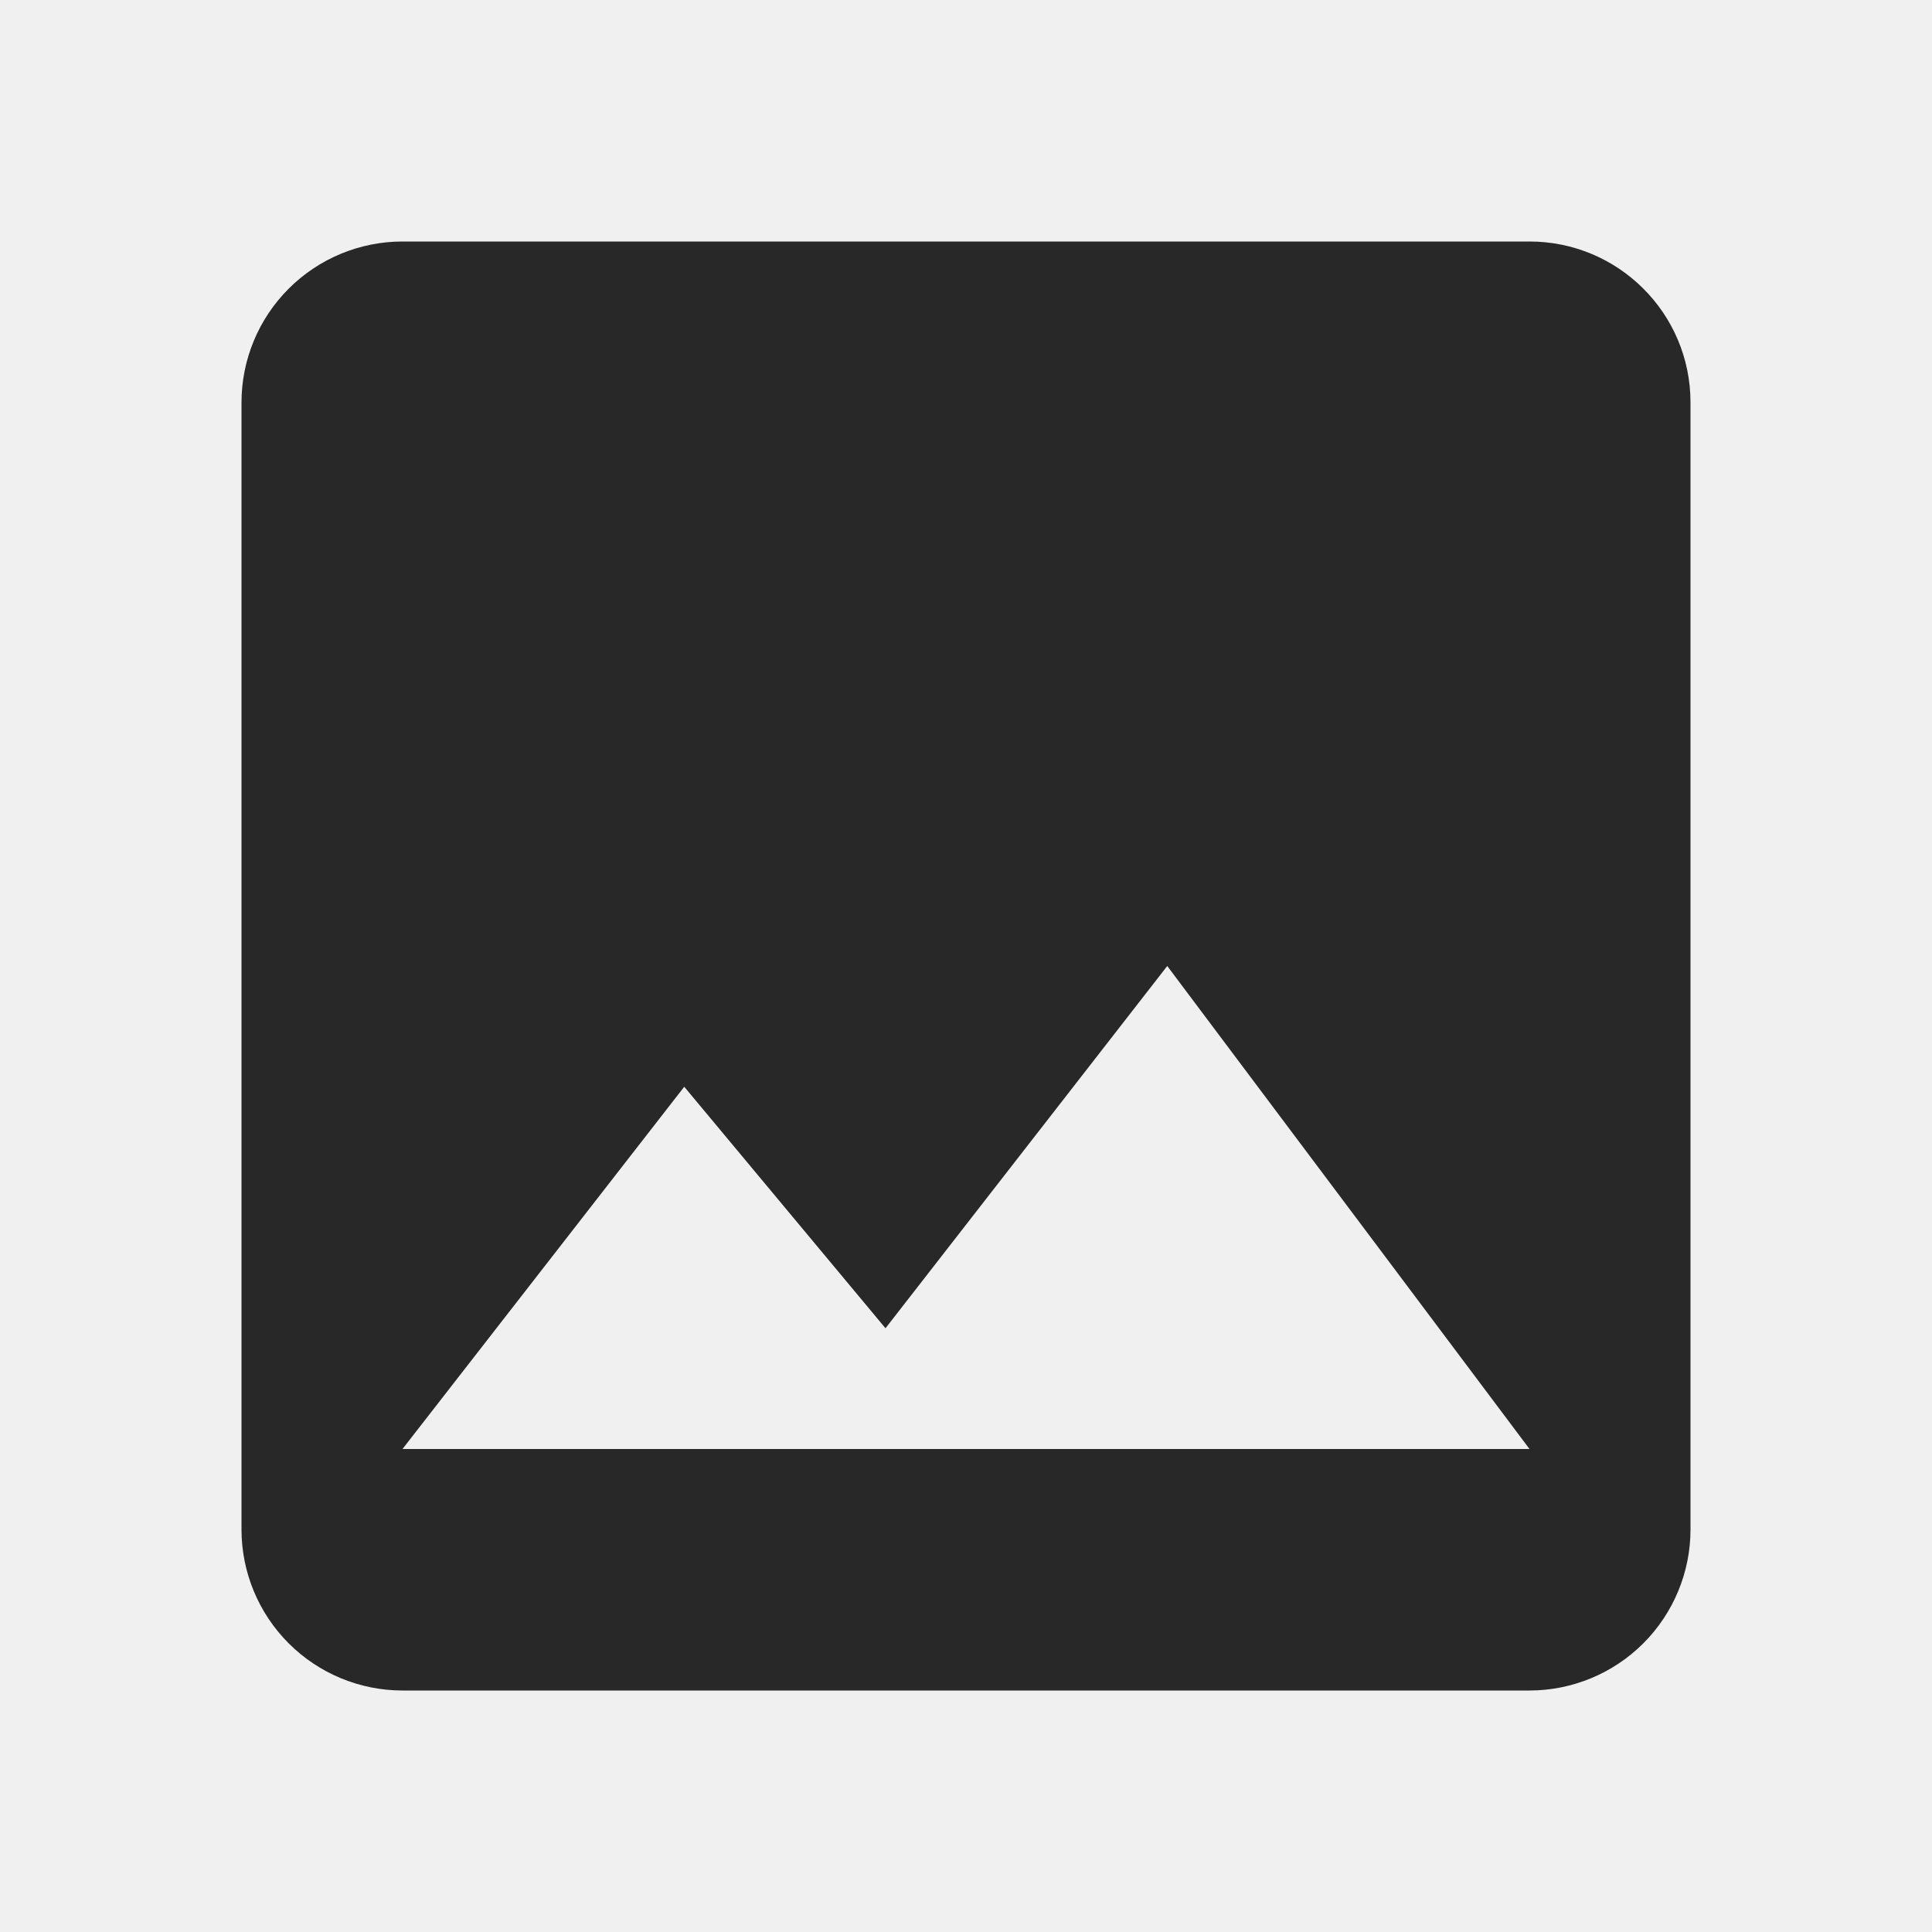
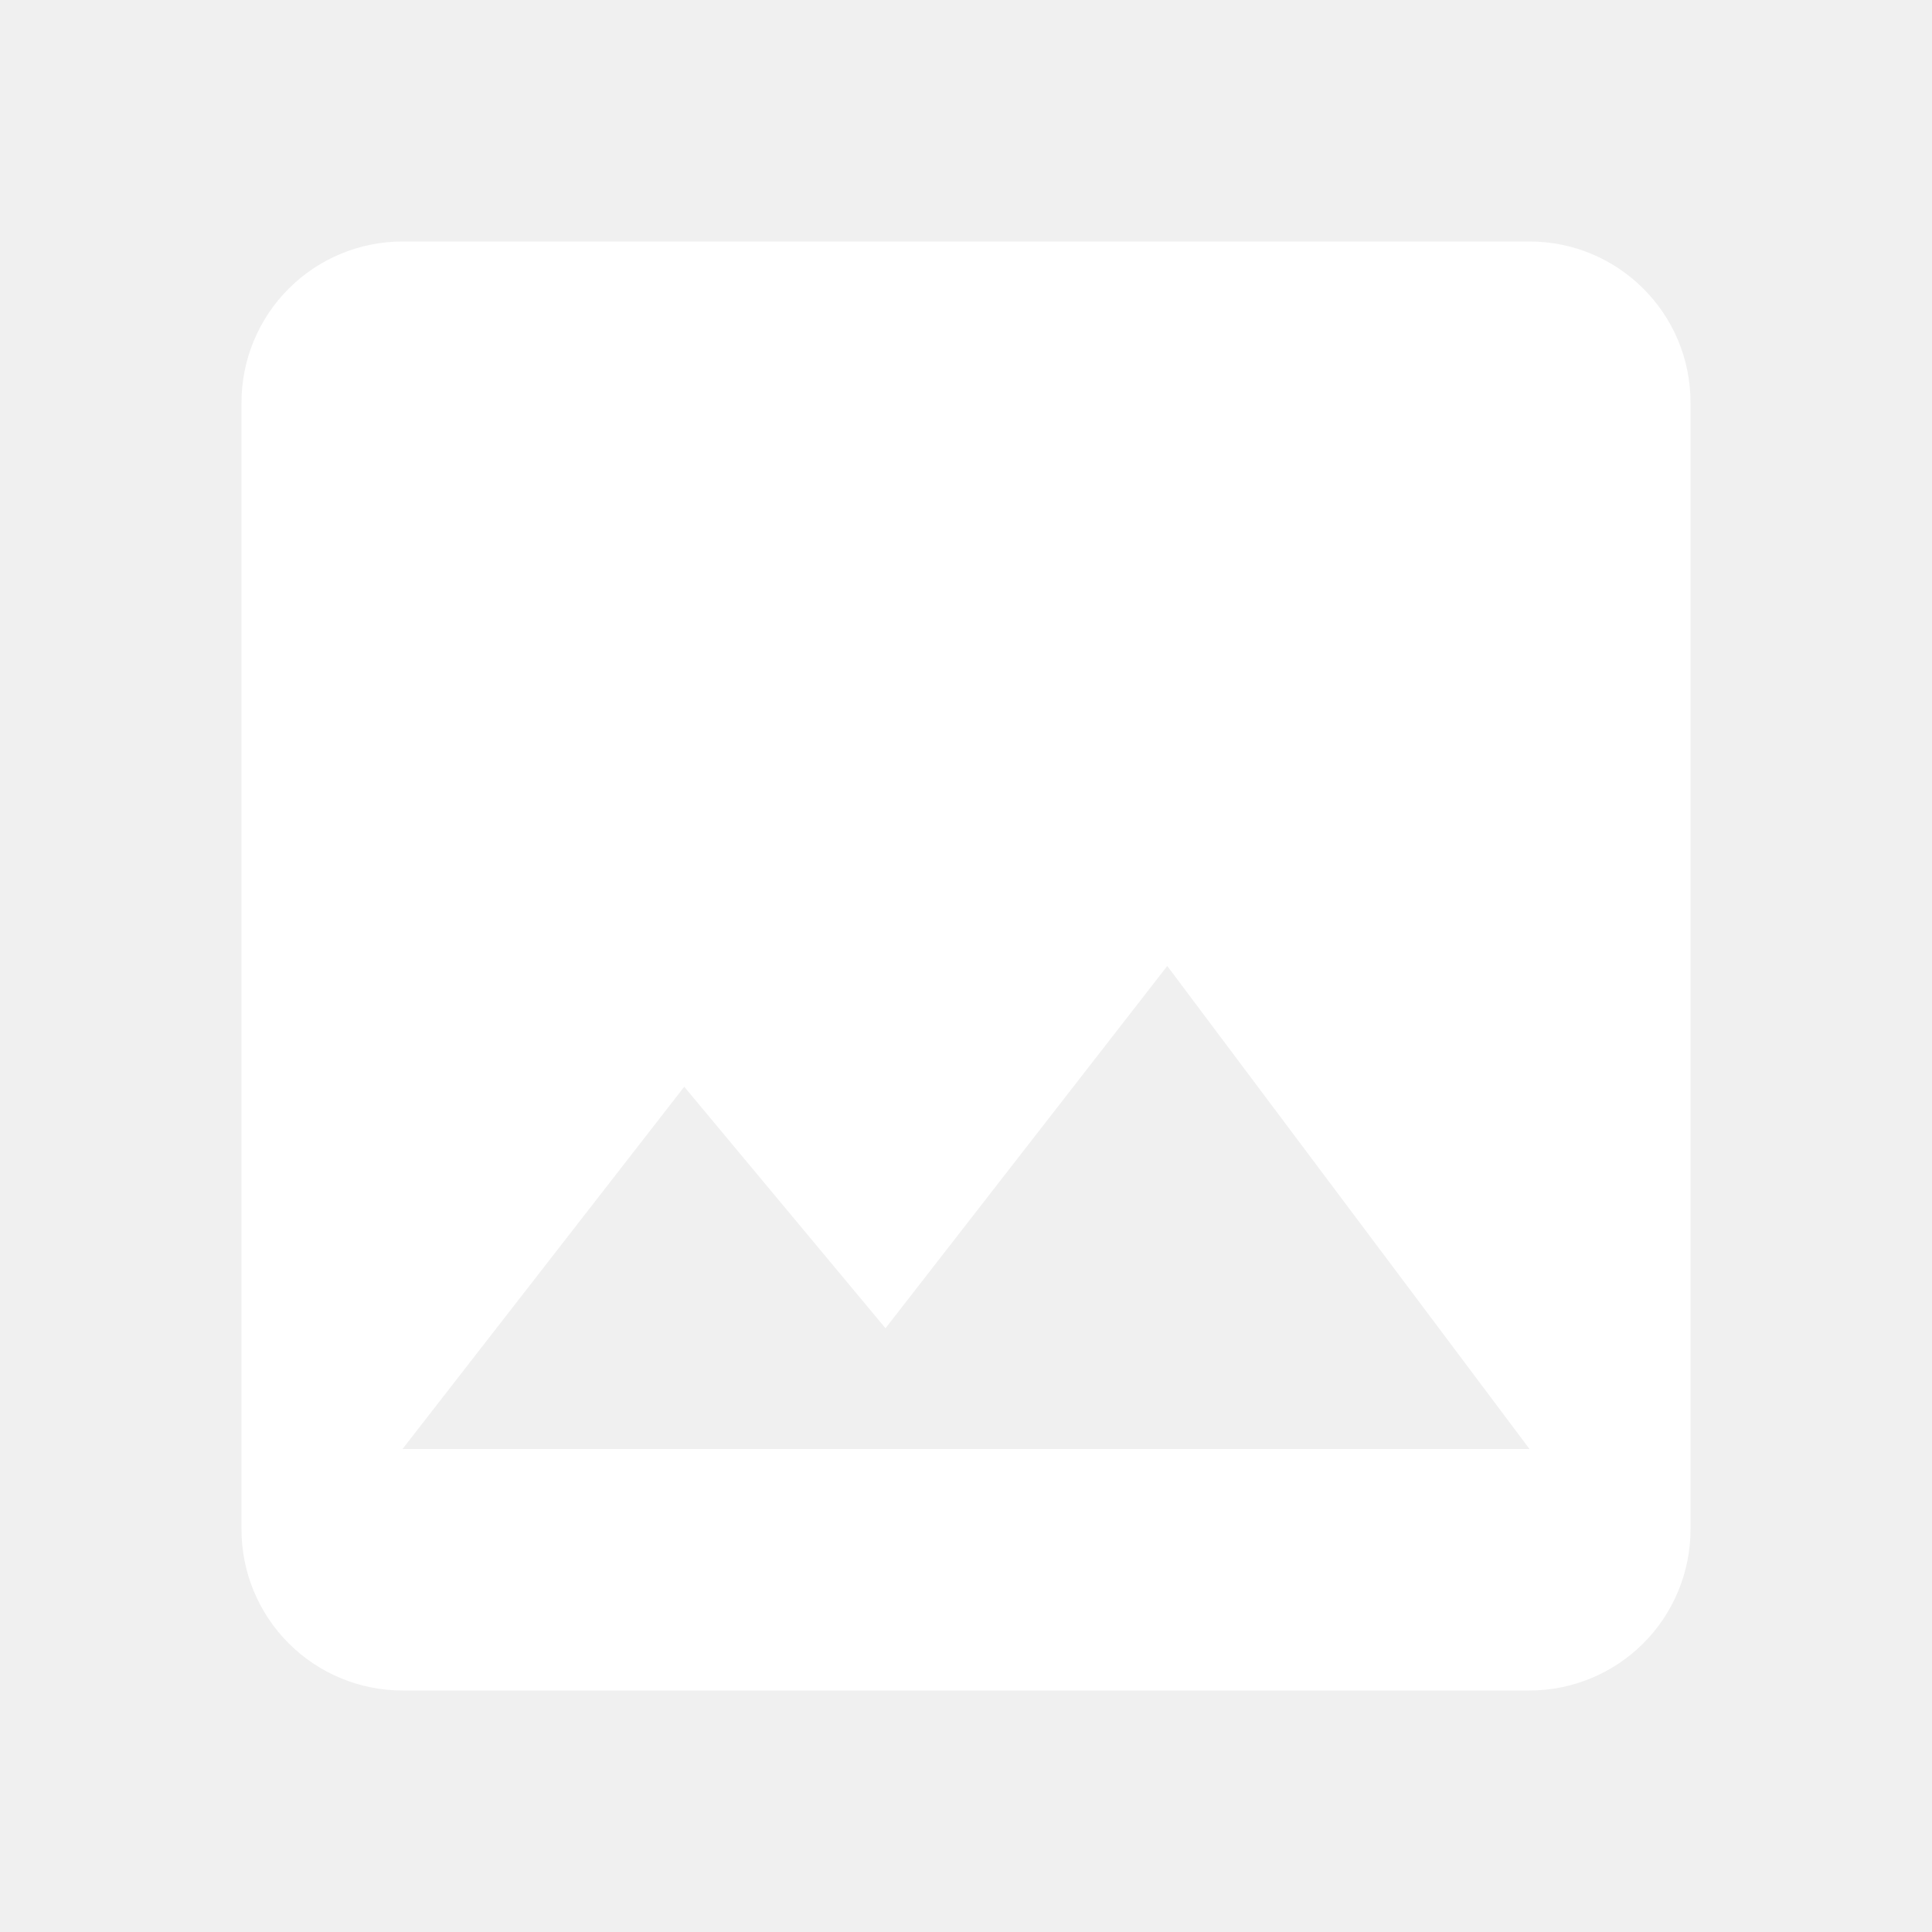
<svg xmlns="http://www.w3.org/2000/svg" width="24" height="24" viewBox="0 0 24 24" fill="none">
-   <path d="M8.5 13.5L11 16.5L14.5 12L19 18H5M21 19V5C21 3.89 20.1 3 19 3H5C4.47 3 3.961 3.211 3.586 3.586C3.211 3.961 3 4.47 3 5V19C3 19.53 3.211 20.039 3.586 20.414C3.961 20.789 4.47 21 5 21H19C19.53 21 20.039 20.789 20.414 20.414C20.789 20.039 21 19.53 21 19Z" fill="#282828" />
+   <path d="M8.5 13.5L11 16.5L14.5 12L19 18H5M21 19V5C21 3.89 20.1 3 19 3H5C4.47 3 3.961 3.211 3.586 3.586C3.211 3.961 3 4.47 3 5V19C3 19.53 3.211 20.039 3.586 20.414C3.961 20.789 4.47 21 5 21H19C19.53 21 20.039 20.789 20.414 20.414C20.789 20.039 21 19.53 21 19Z" fill="white" />
</svg>
